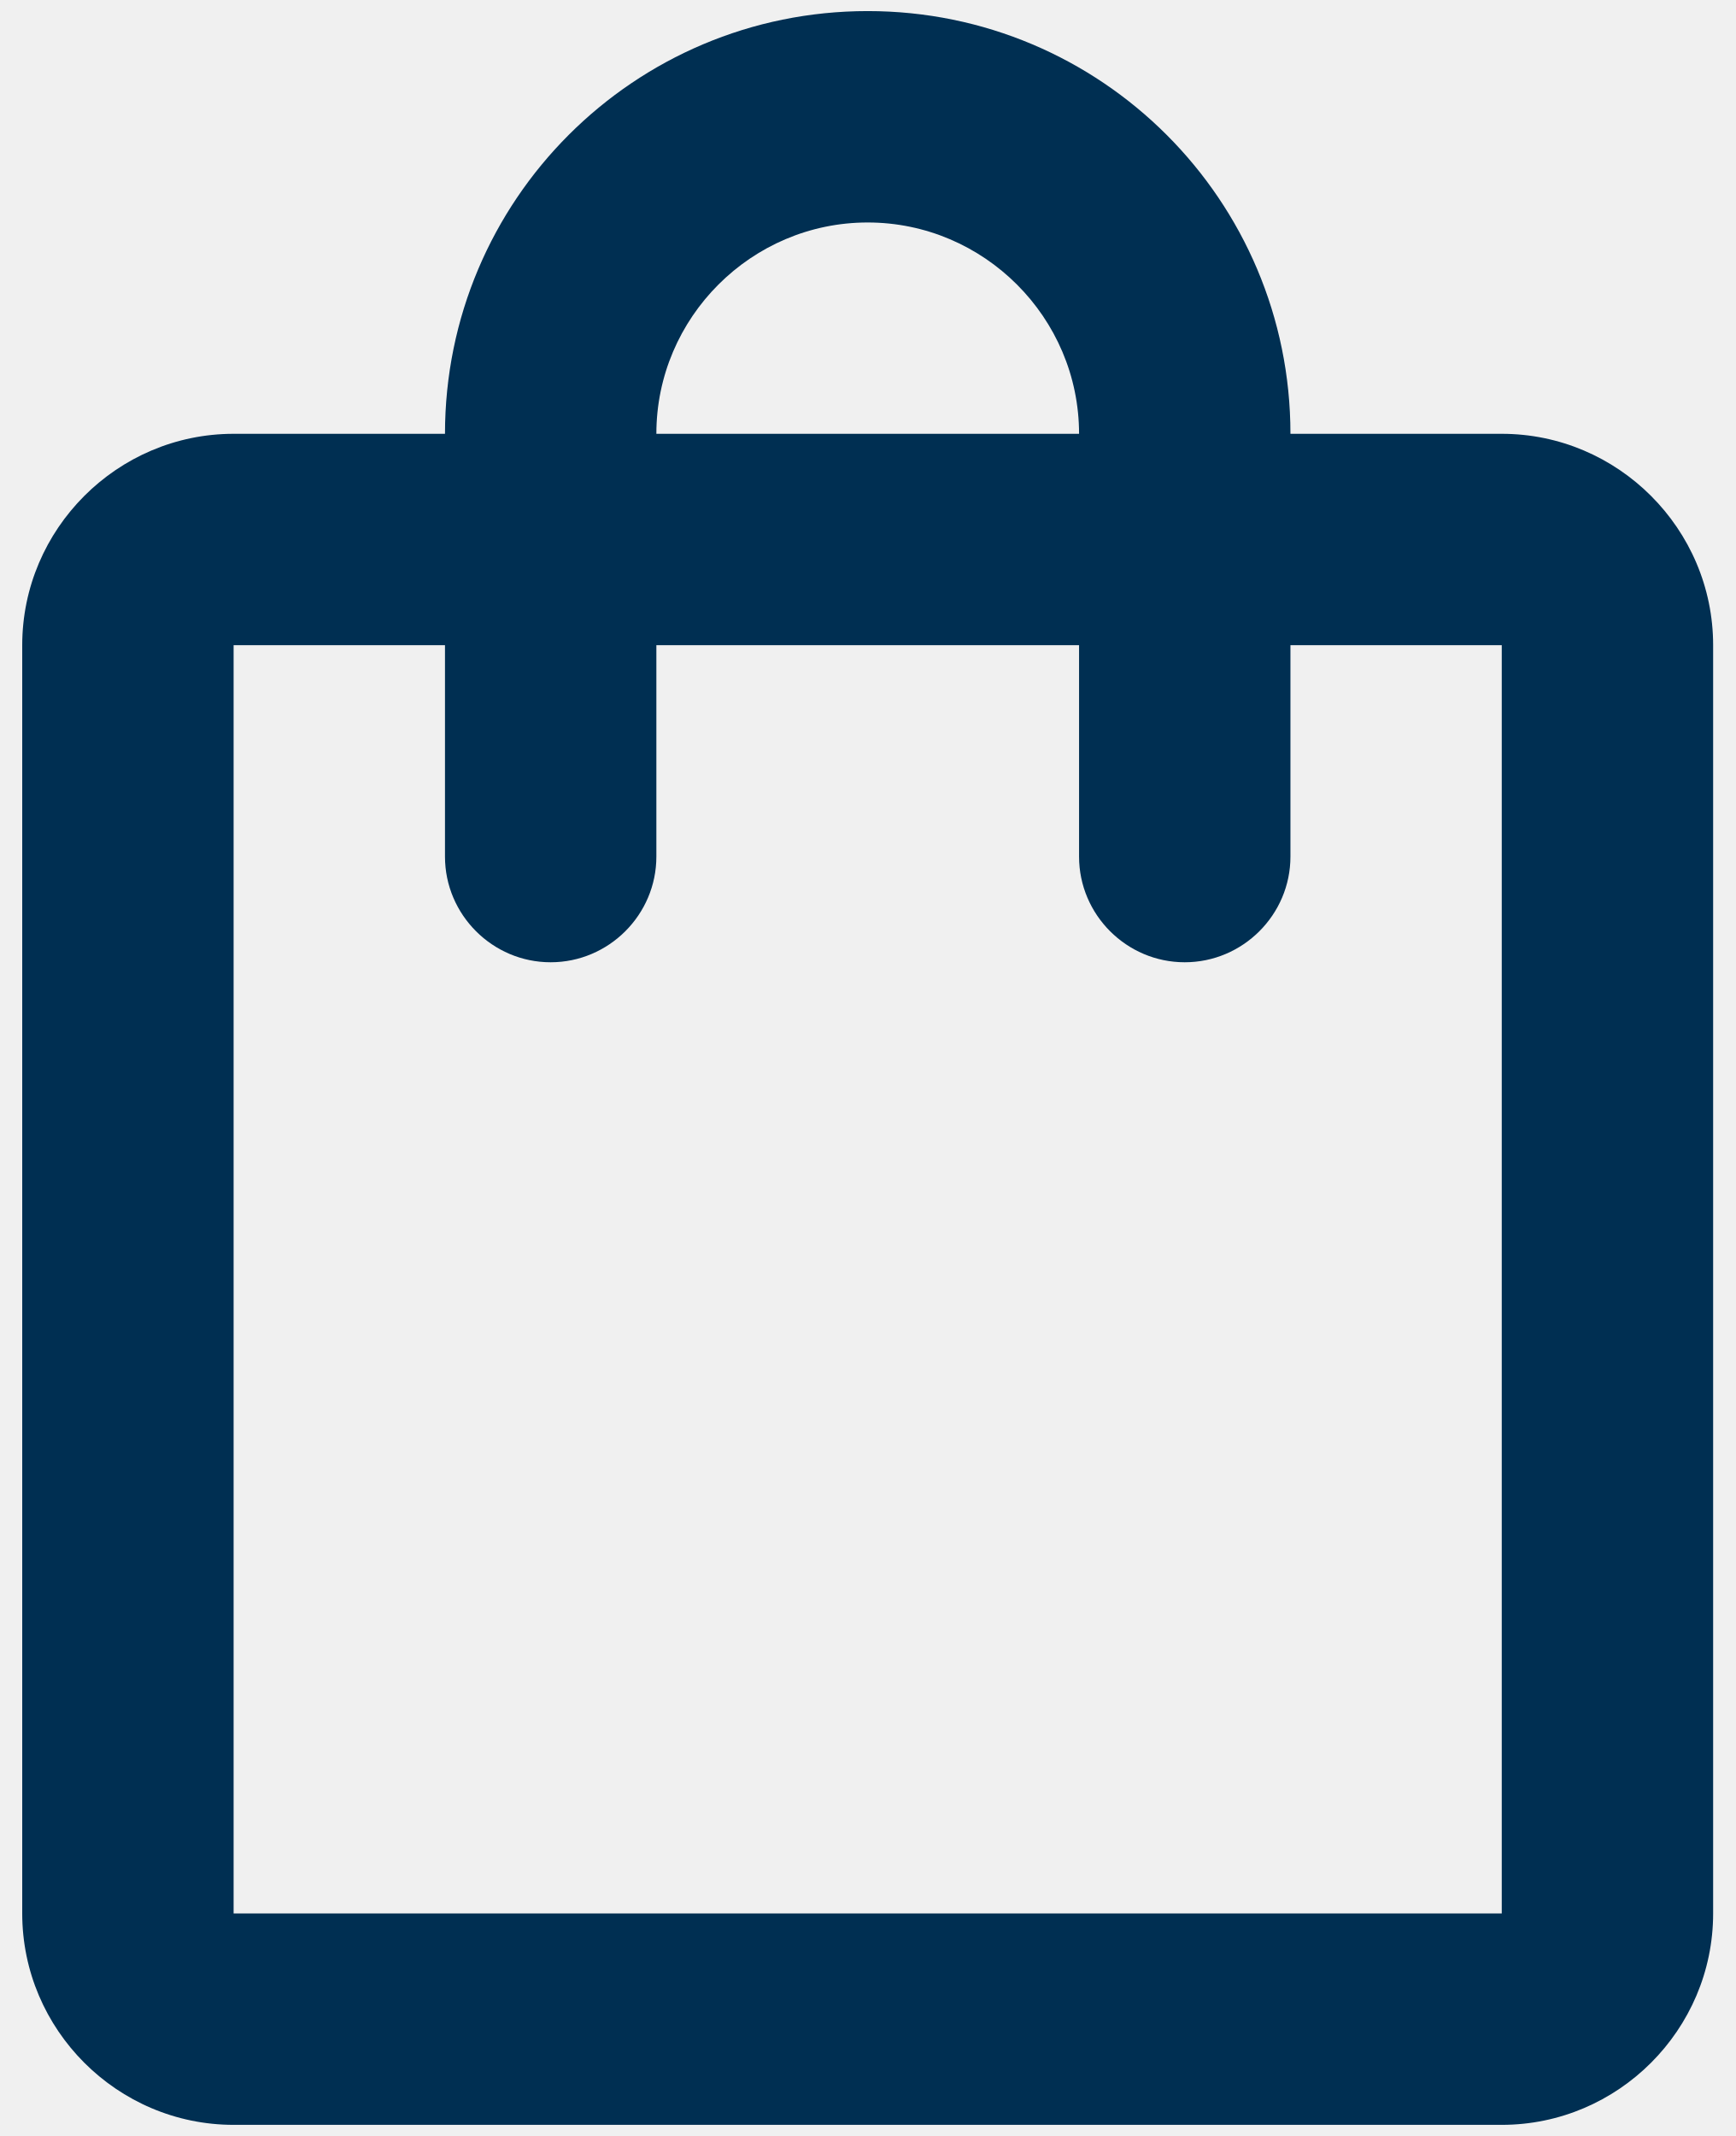
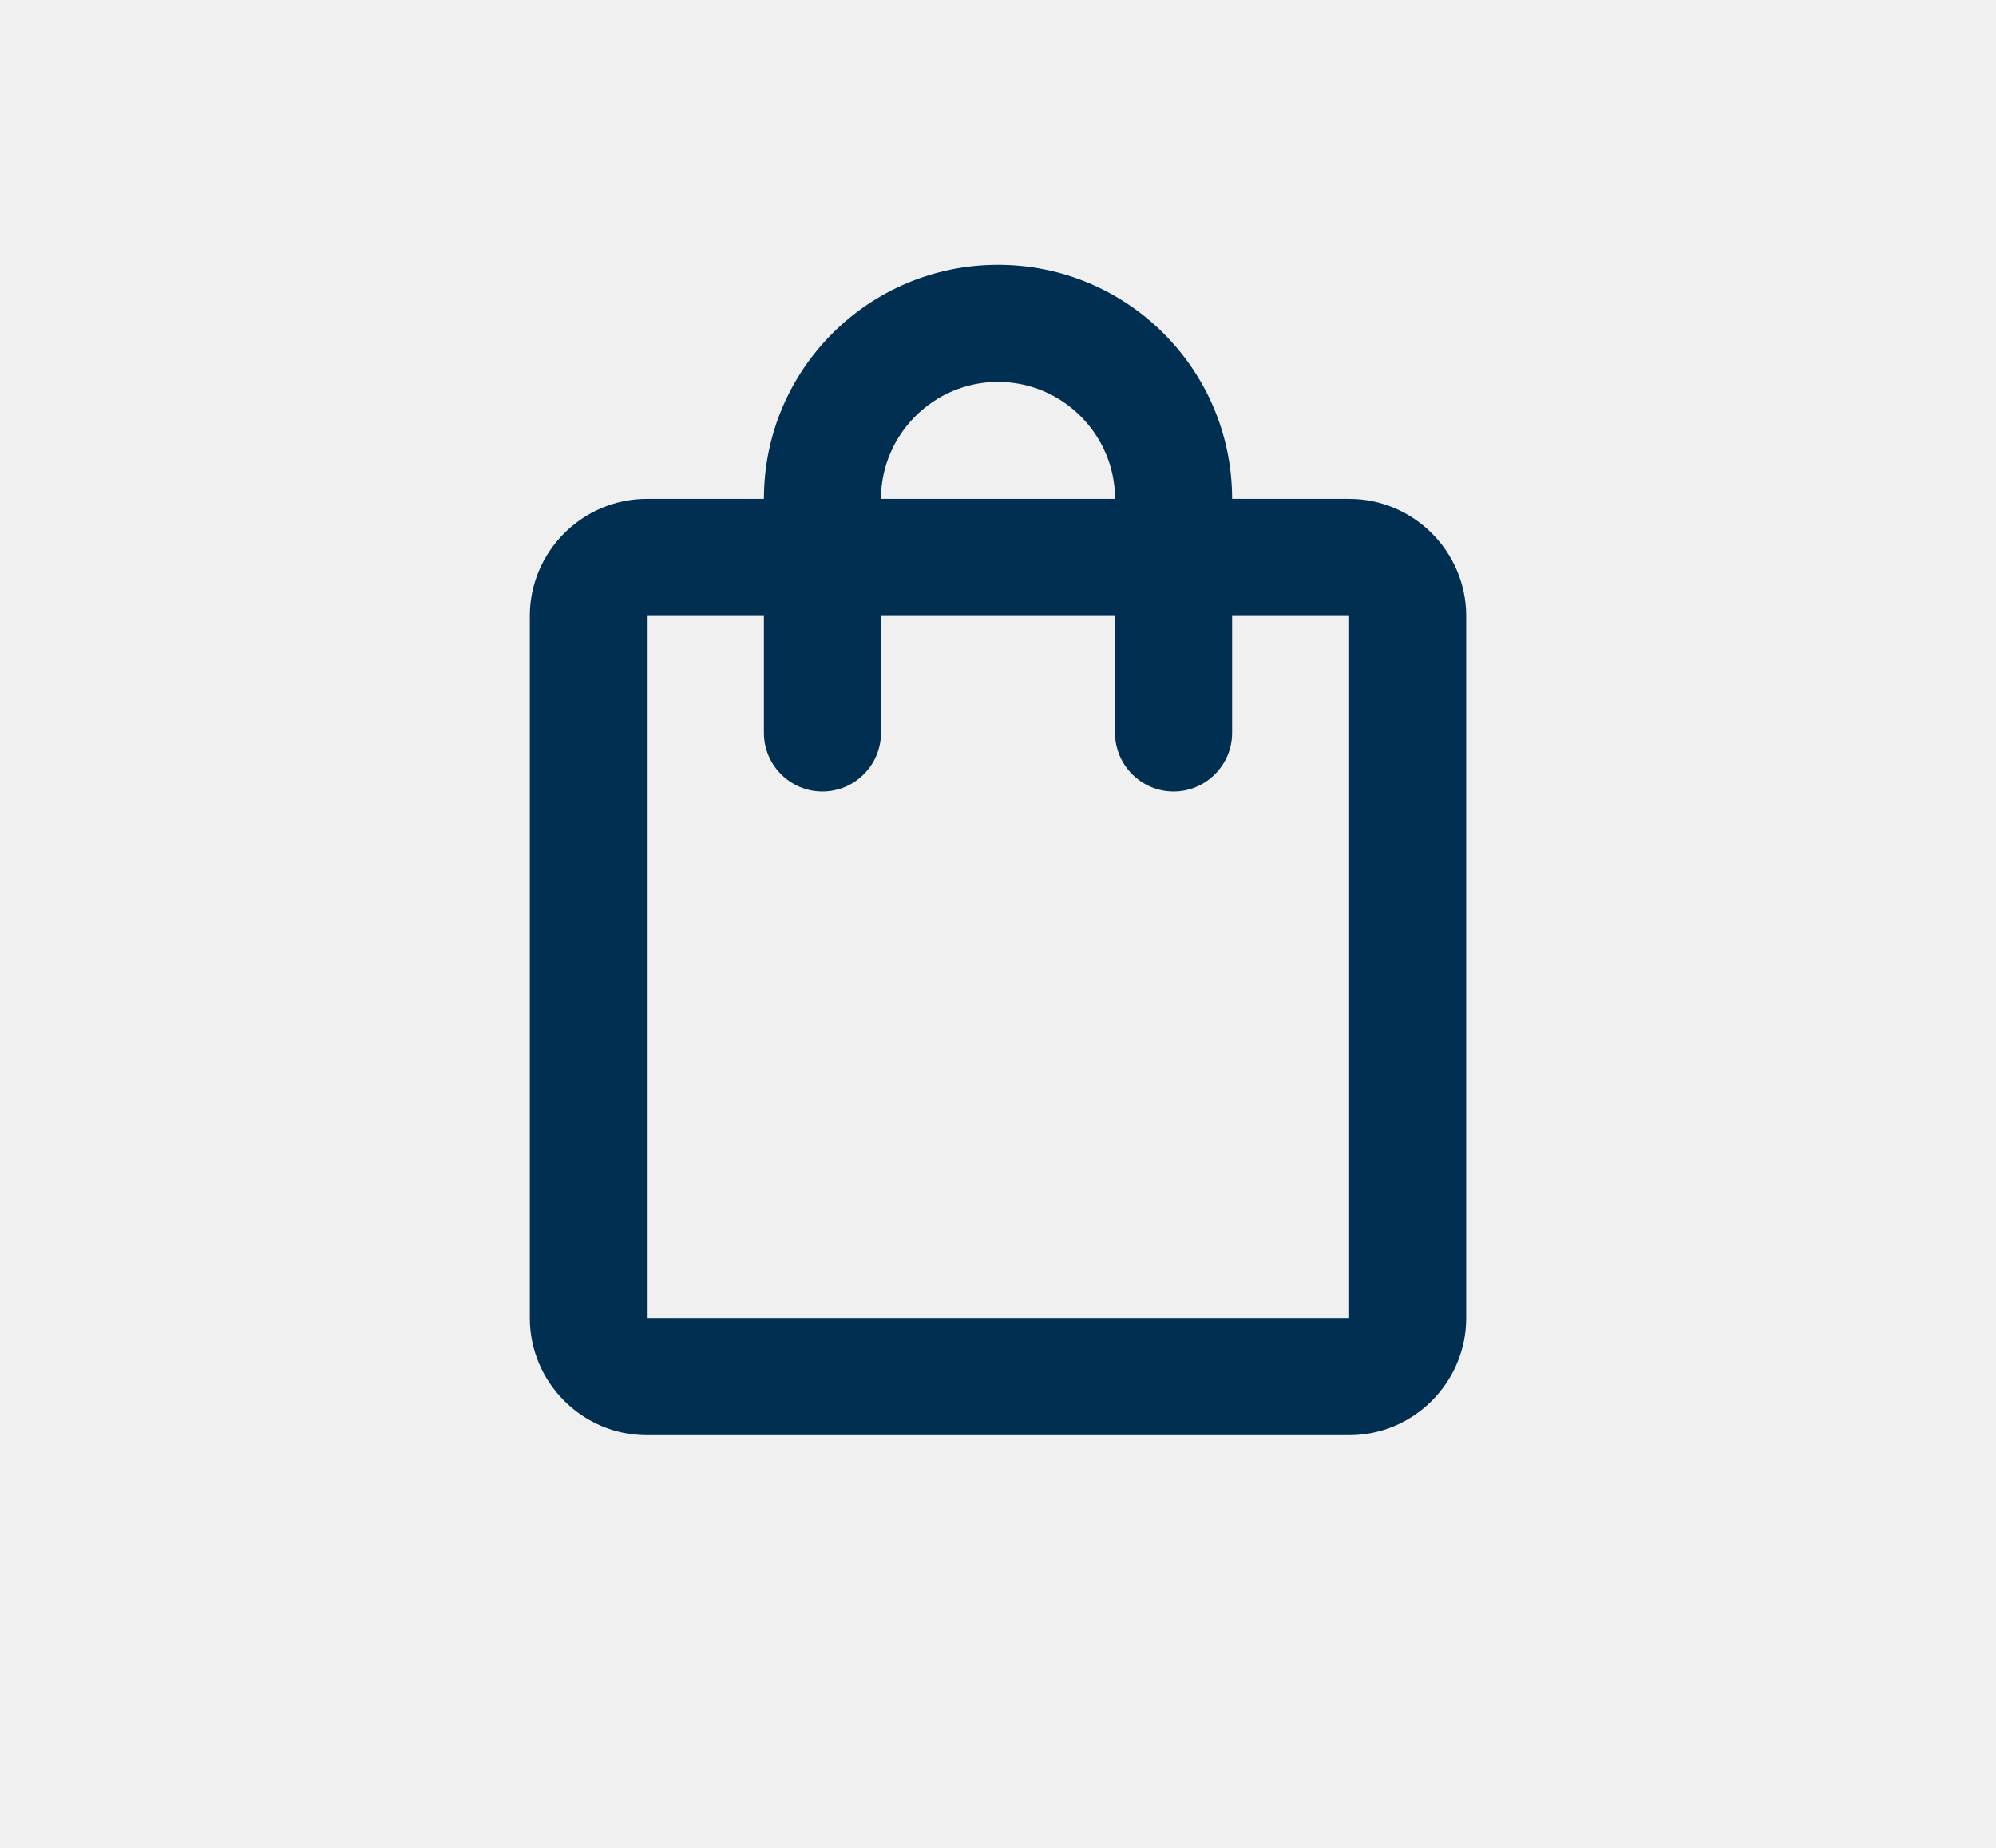
- <svg xmlns="http://www.w3.org/2000/svg" width="26" height="32" viewBox="0 0 26 32" fill="none">
-   <path d="M22.5 6.499H19.334C19.334 3 16.499 0.166 13 0.166C9.501 0.166 6.667 3 6.667 6.499H3.5C1.758 6.499 0.333 7.924 0.333 9.666V28.666C0.333 30.408 1.758 31.833 3.5 31.833H22.5C24.242 31.833 25.667 30.408 25.667 28.666V9.666C25.667 7.924 24.242 6.499 22.5 6.499ZM13 3.333C14.742 3.333 16.167 4.758 16.167 6.499H9.834C9.834 4.758 11.258 3.333 13 3.333ZM22.5 28.666H3.5V9.666H6.667V12.833C6.667 13.704 7.379 14.416 8.25 14.416C9.121 14.416 9.834 13.704 9.834 12.833V9.666H16.167V12.833C16.167 13.704 16.879 14.416 17.75 14.416C18.621 14.416 19.334 13.704 19.334 12.833V9.666H22.5V28.666Z" fill="#002F52" />
+ <svg xmlns="http://www.w3.org/2000/svg" width="54" height="50" viewBox="0 0 54 50" fill="none">
+   <g clip-path="url(#clip0_261403_507)">
+     <path d="M36.5 13.499H33.334C33.334 10 30.499 7.166 27 7.166C23.501 7.166 20.667 10 20.667 13.499H17.5C15.758 13.499 14.334 14.924 14.334 16.666V35.666C14.334 37.408 15.758 38.833 17.5 38.833H36.5C38.242 38.833 39.667 37.408 39.667 35.666V16.666C39.667 14.924 38.242 13.499 36.5 13.499ZM27 10.333C28.742 10.333 30.167 11.758 30.167 13.499H23.834C23.834 11.758 25.259 10.333 27 10.333ZM36.5 35.666H17.5V16.666H20.667V19.833C20.667 20.703 21.379 21.416 22.25 21.416C23.121 21.416 23.834 20.703 23.834 19.833V16.666H30.167V19.833C30.167 20.703 30.879 21.416 31.75 21.416C32.621 21.416 33.334 20.703 33.334 19.833V16.666H36.5V35.666Z" fill="#002F52" />
+   </g>
+   <defs>
+     <clipPath id="clip0_261403_507">
+       <rect width="38" height="38" fill="white" transform="translate(8 4)" />
+     </clipPath>
+   </defs>
</svg>
